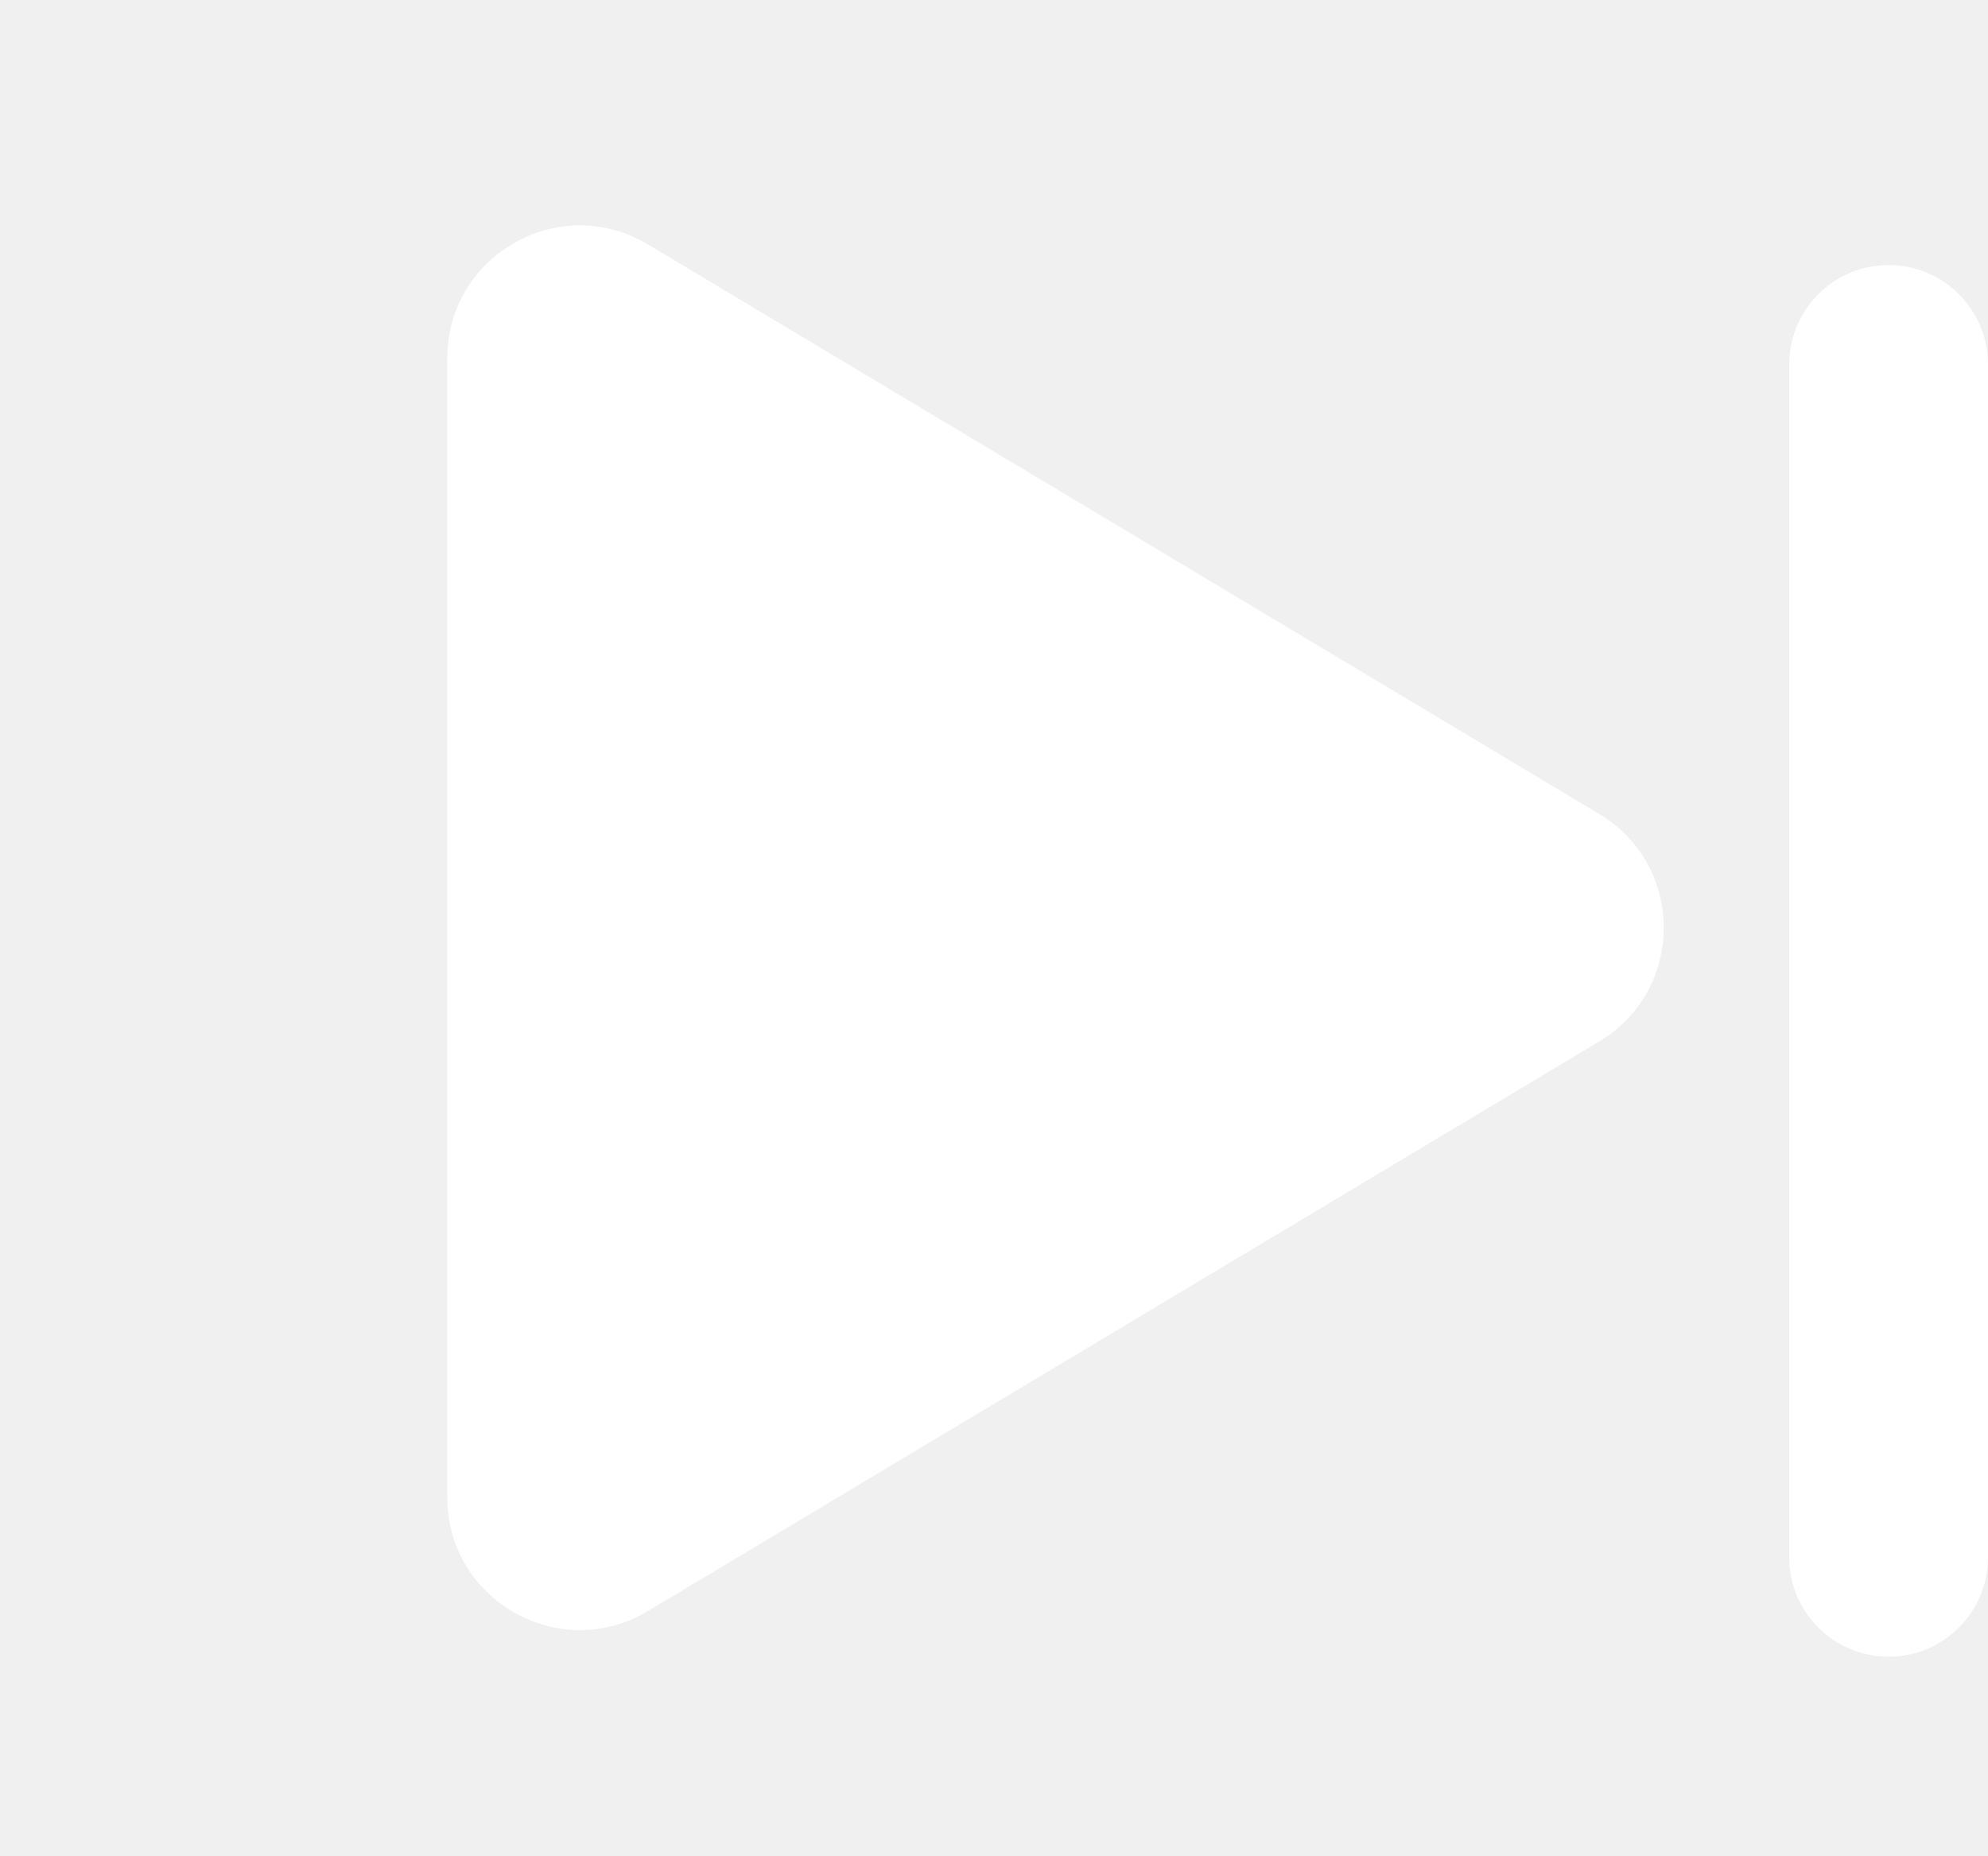
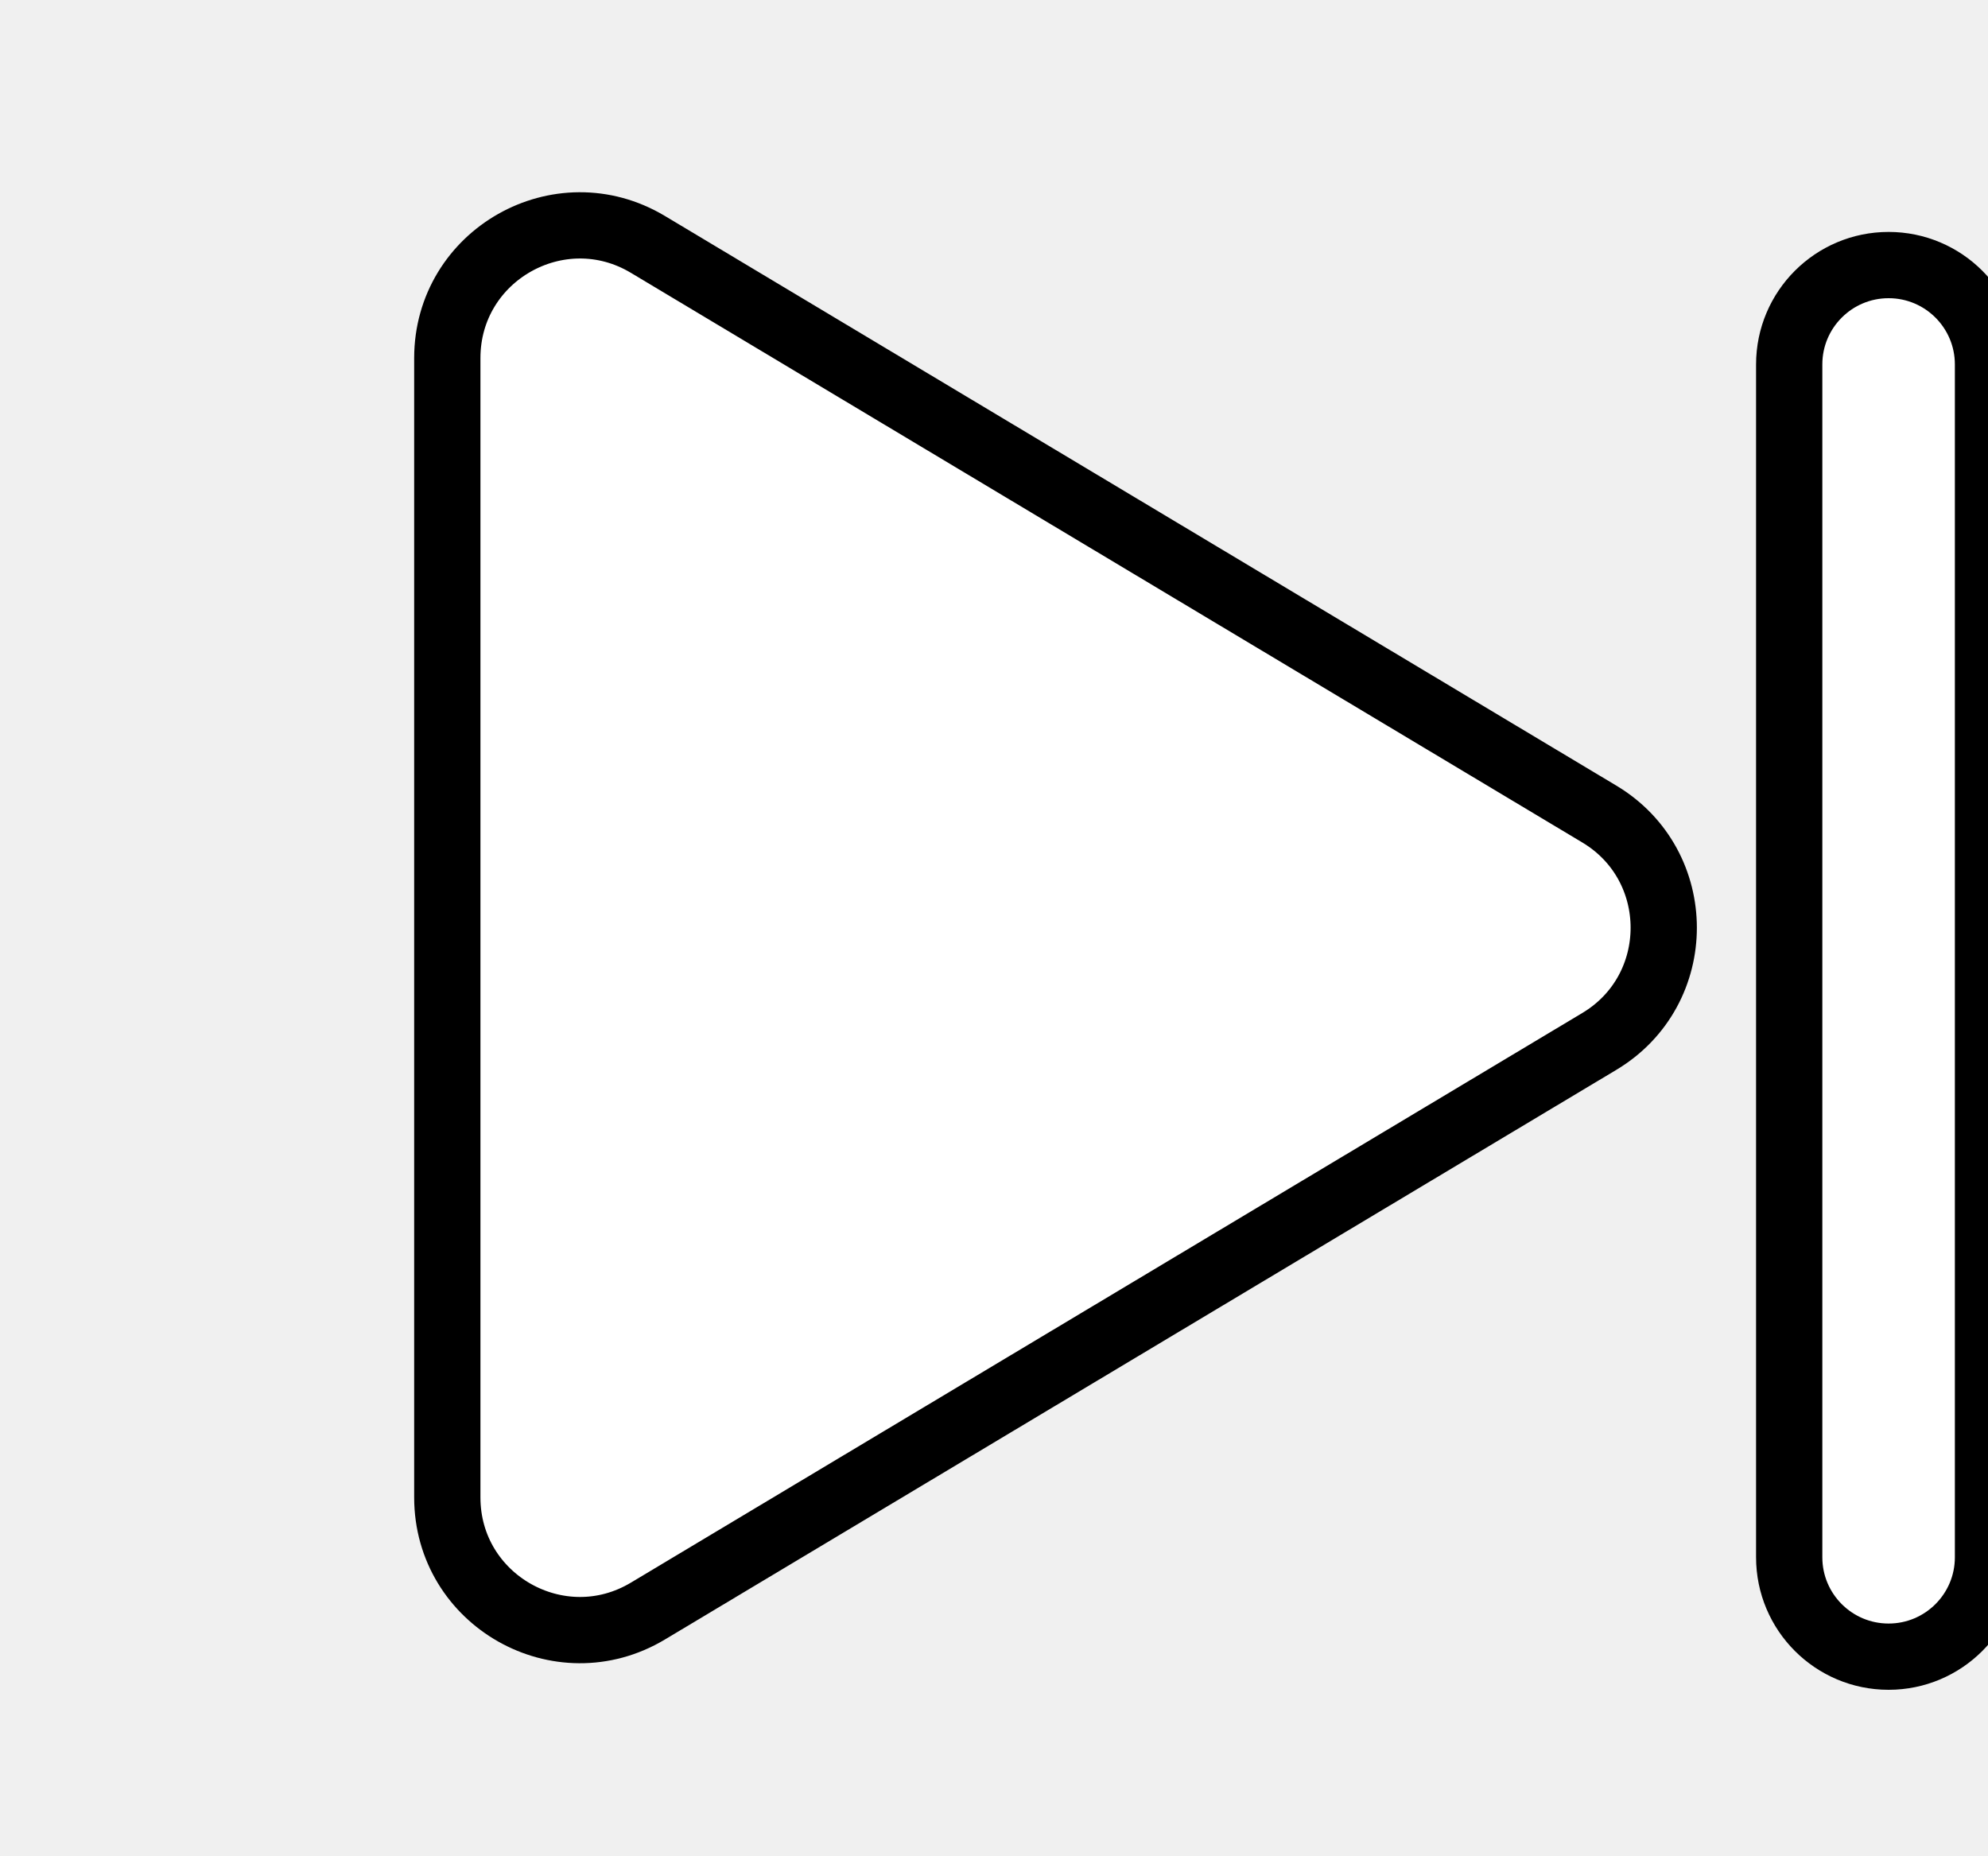
<svg xmlns="http://www.w3.org/2000/svg" width="30" height="28" viewBox="0 0 30 28" fill="none">
-   <path d="M24.134 12.284C25.431 13.06 25.431 14.94 24.134 15.716L9.777 24.312C8.444 25.11 6.75 24.15 6.75 22.596L6.75 5.404C6.75 3.85 8.444 2.89 9.777 3.688L24.134 12.284Z" fill="white" />
-   <rect x="27" y="4" width="3" height="21" rx="1.5" fill="white" />
+   <path d="M24.134 12.284C25.431 13.06 25.431 14.94 24.134 15.716L9.777 24.312C8.444 25.11 6.75 24.15 6.75 22.596L6.75 5.404C6.75 3.85 8.444 2.89 9.777 3.688L24.134 12.284Z" fill="white" stroke="black" />
+   <rect x="27" y="4" width="3" height="21" rx="1.5" fill="white" stroke="black" />
</svg>
